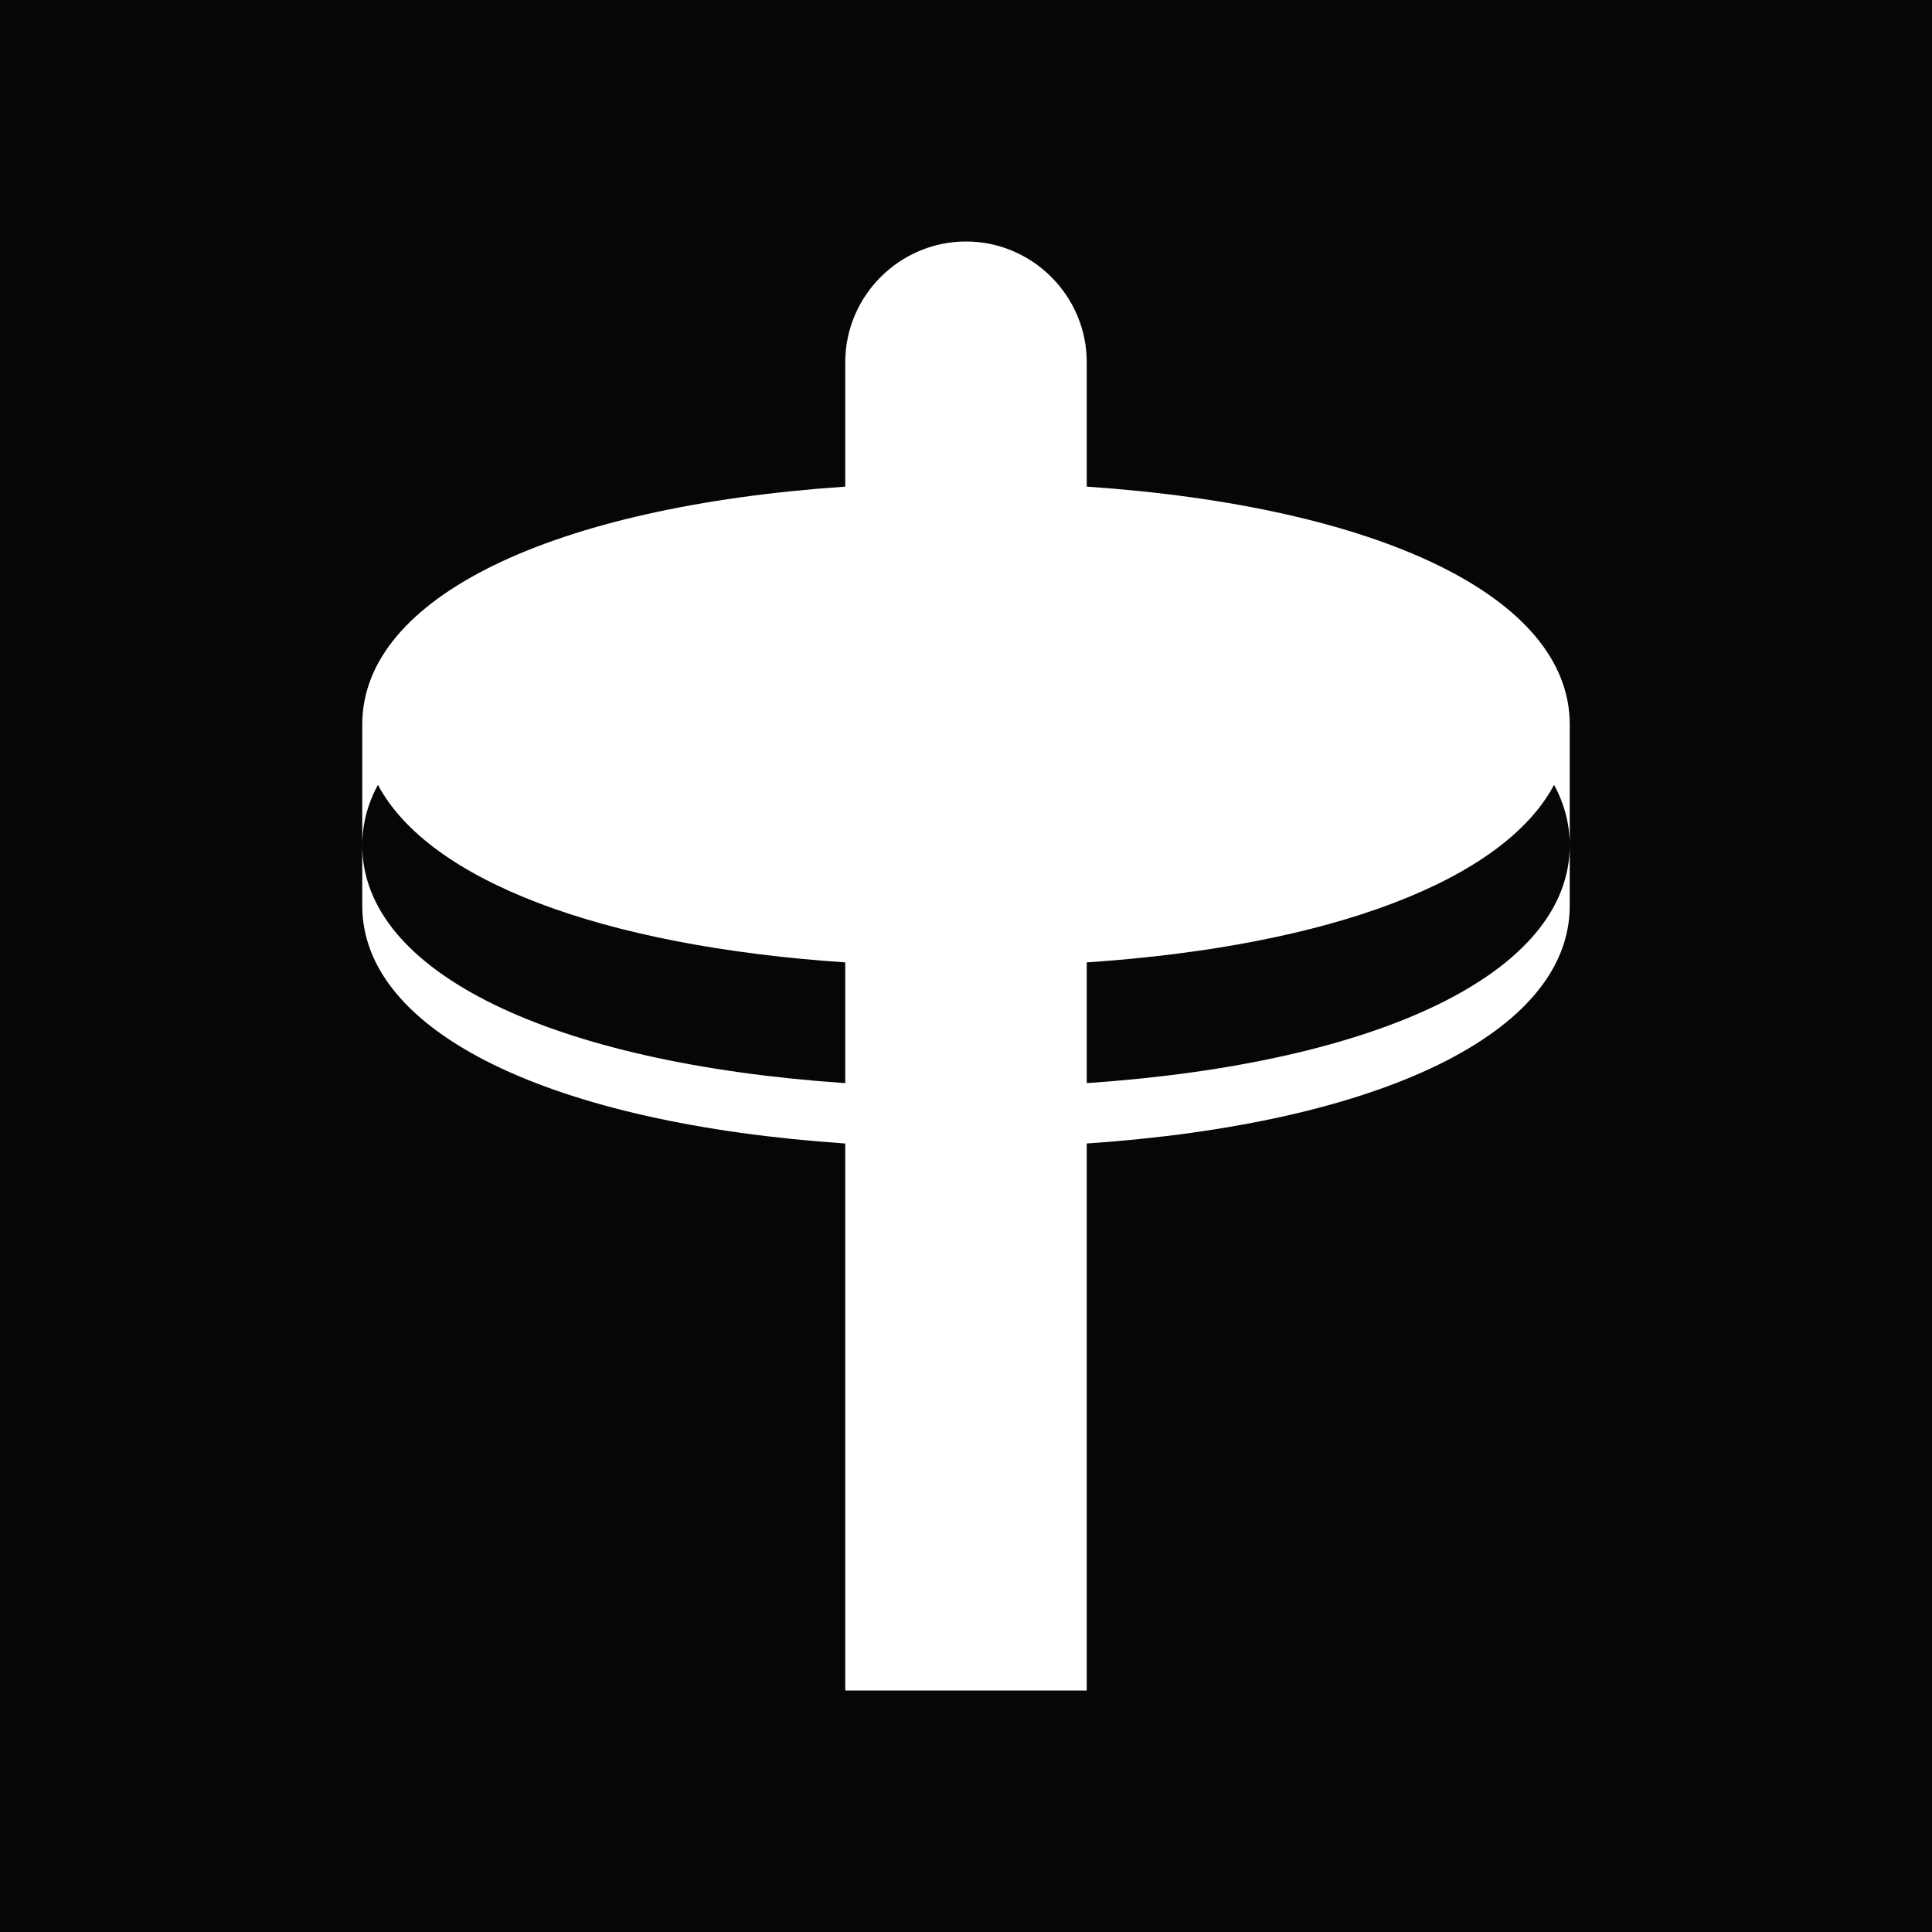
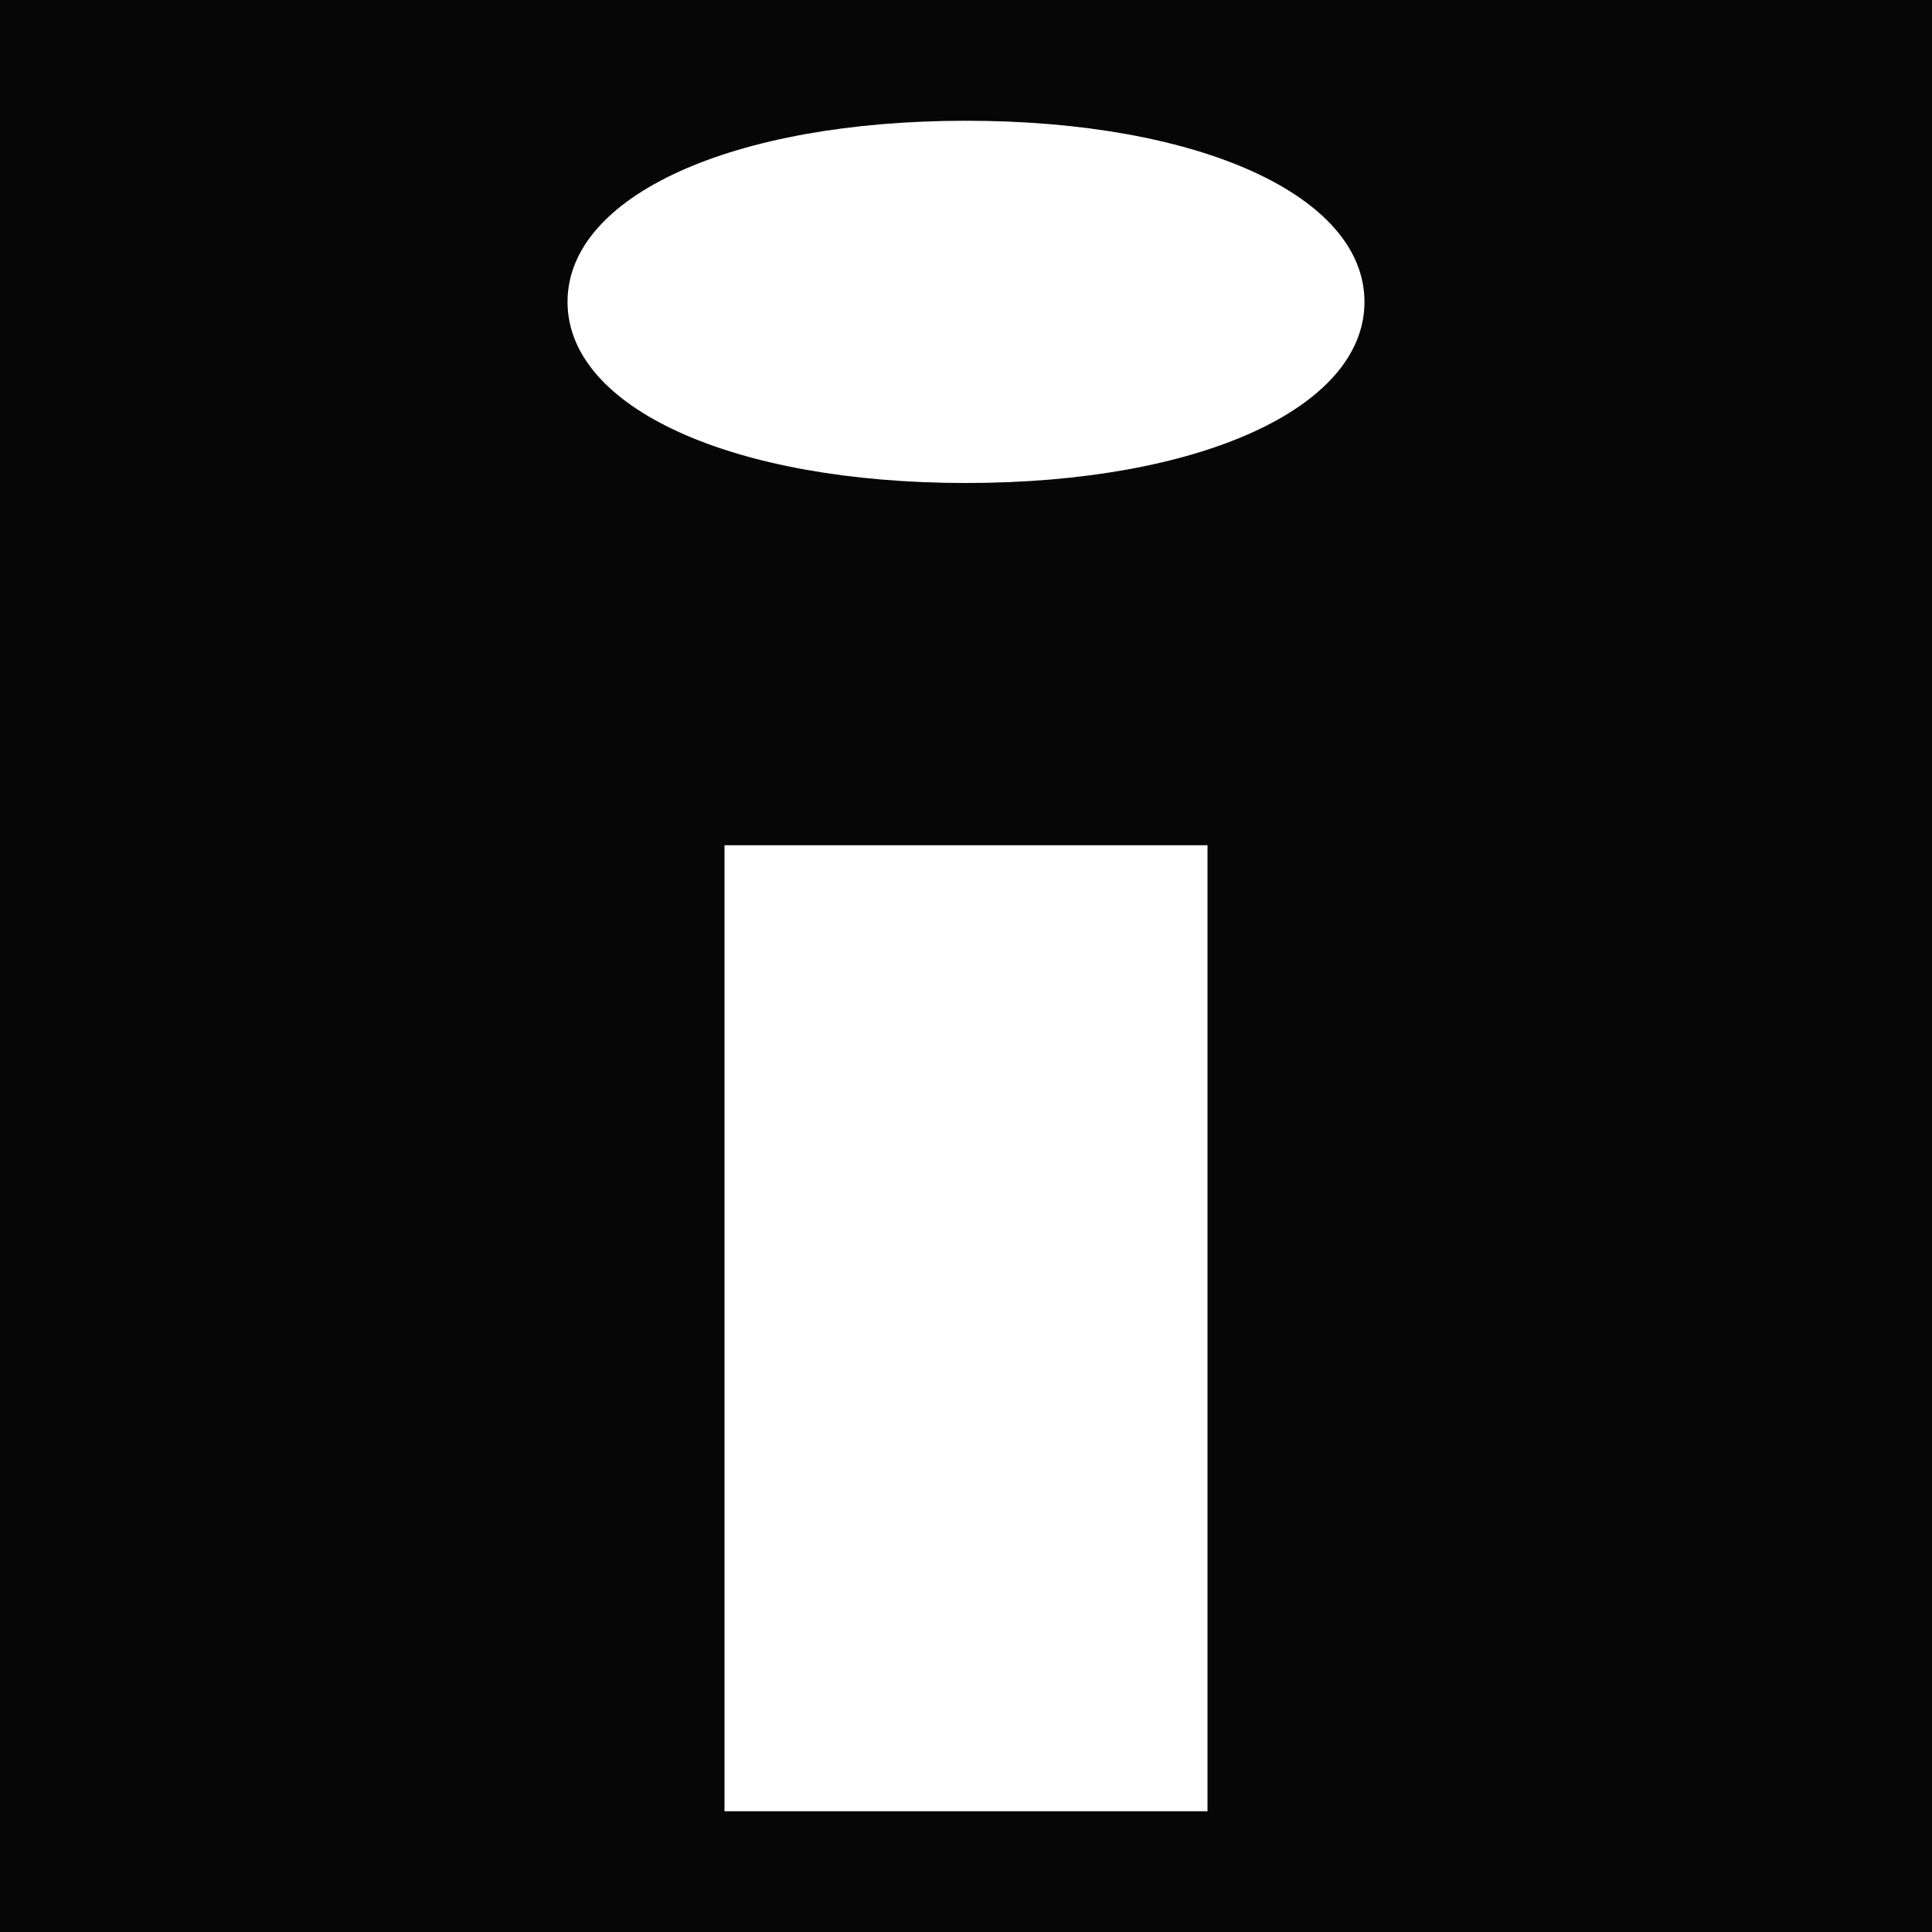
<svg xmlns="http://www.w3.org/2000/svg" viewBox="0 0 32 32" role="img" aria-label="SpindleLab">
  <rect width="32" height="32" fill="#060606" />
-   <path fill="#FFFFFF" d="M14 6C14 4.9 14.9 4 16 4C17.1 4 18 4.9 18 6V8.06C22.85 8.39 26 9.89 26 12V14C26 13.65 25.91 13.31 25.74 13C24.9 14.58 22.04 15.67 18 15.94V17.94C22.85 17.61 26 16.11 26 14V15C26 17.11 22.85 18.61 18 18.94V28H14V18.94C9.15 18.61 6 17.11 6 15V14C6 16.11 9.15 17.61 14 17.94V15.94C9.96 15.67 7.1 14.58 6.26 13C6.09 13.31 6 13.65 6 14V12C6 9.89 9.15 8.39 14 8.06Z" />
+   <path fill="#FFFFFF" d="M12 14H20V30H12ZM22.6 5C22.6 6.76 19.86 8 16 8C12.14 8 9.4 6.76 9.4 5C9.4 3.24 12.14 2 16 2C19.86 2 22.6 3.24 22.6 5Z" />
</svg>
